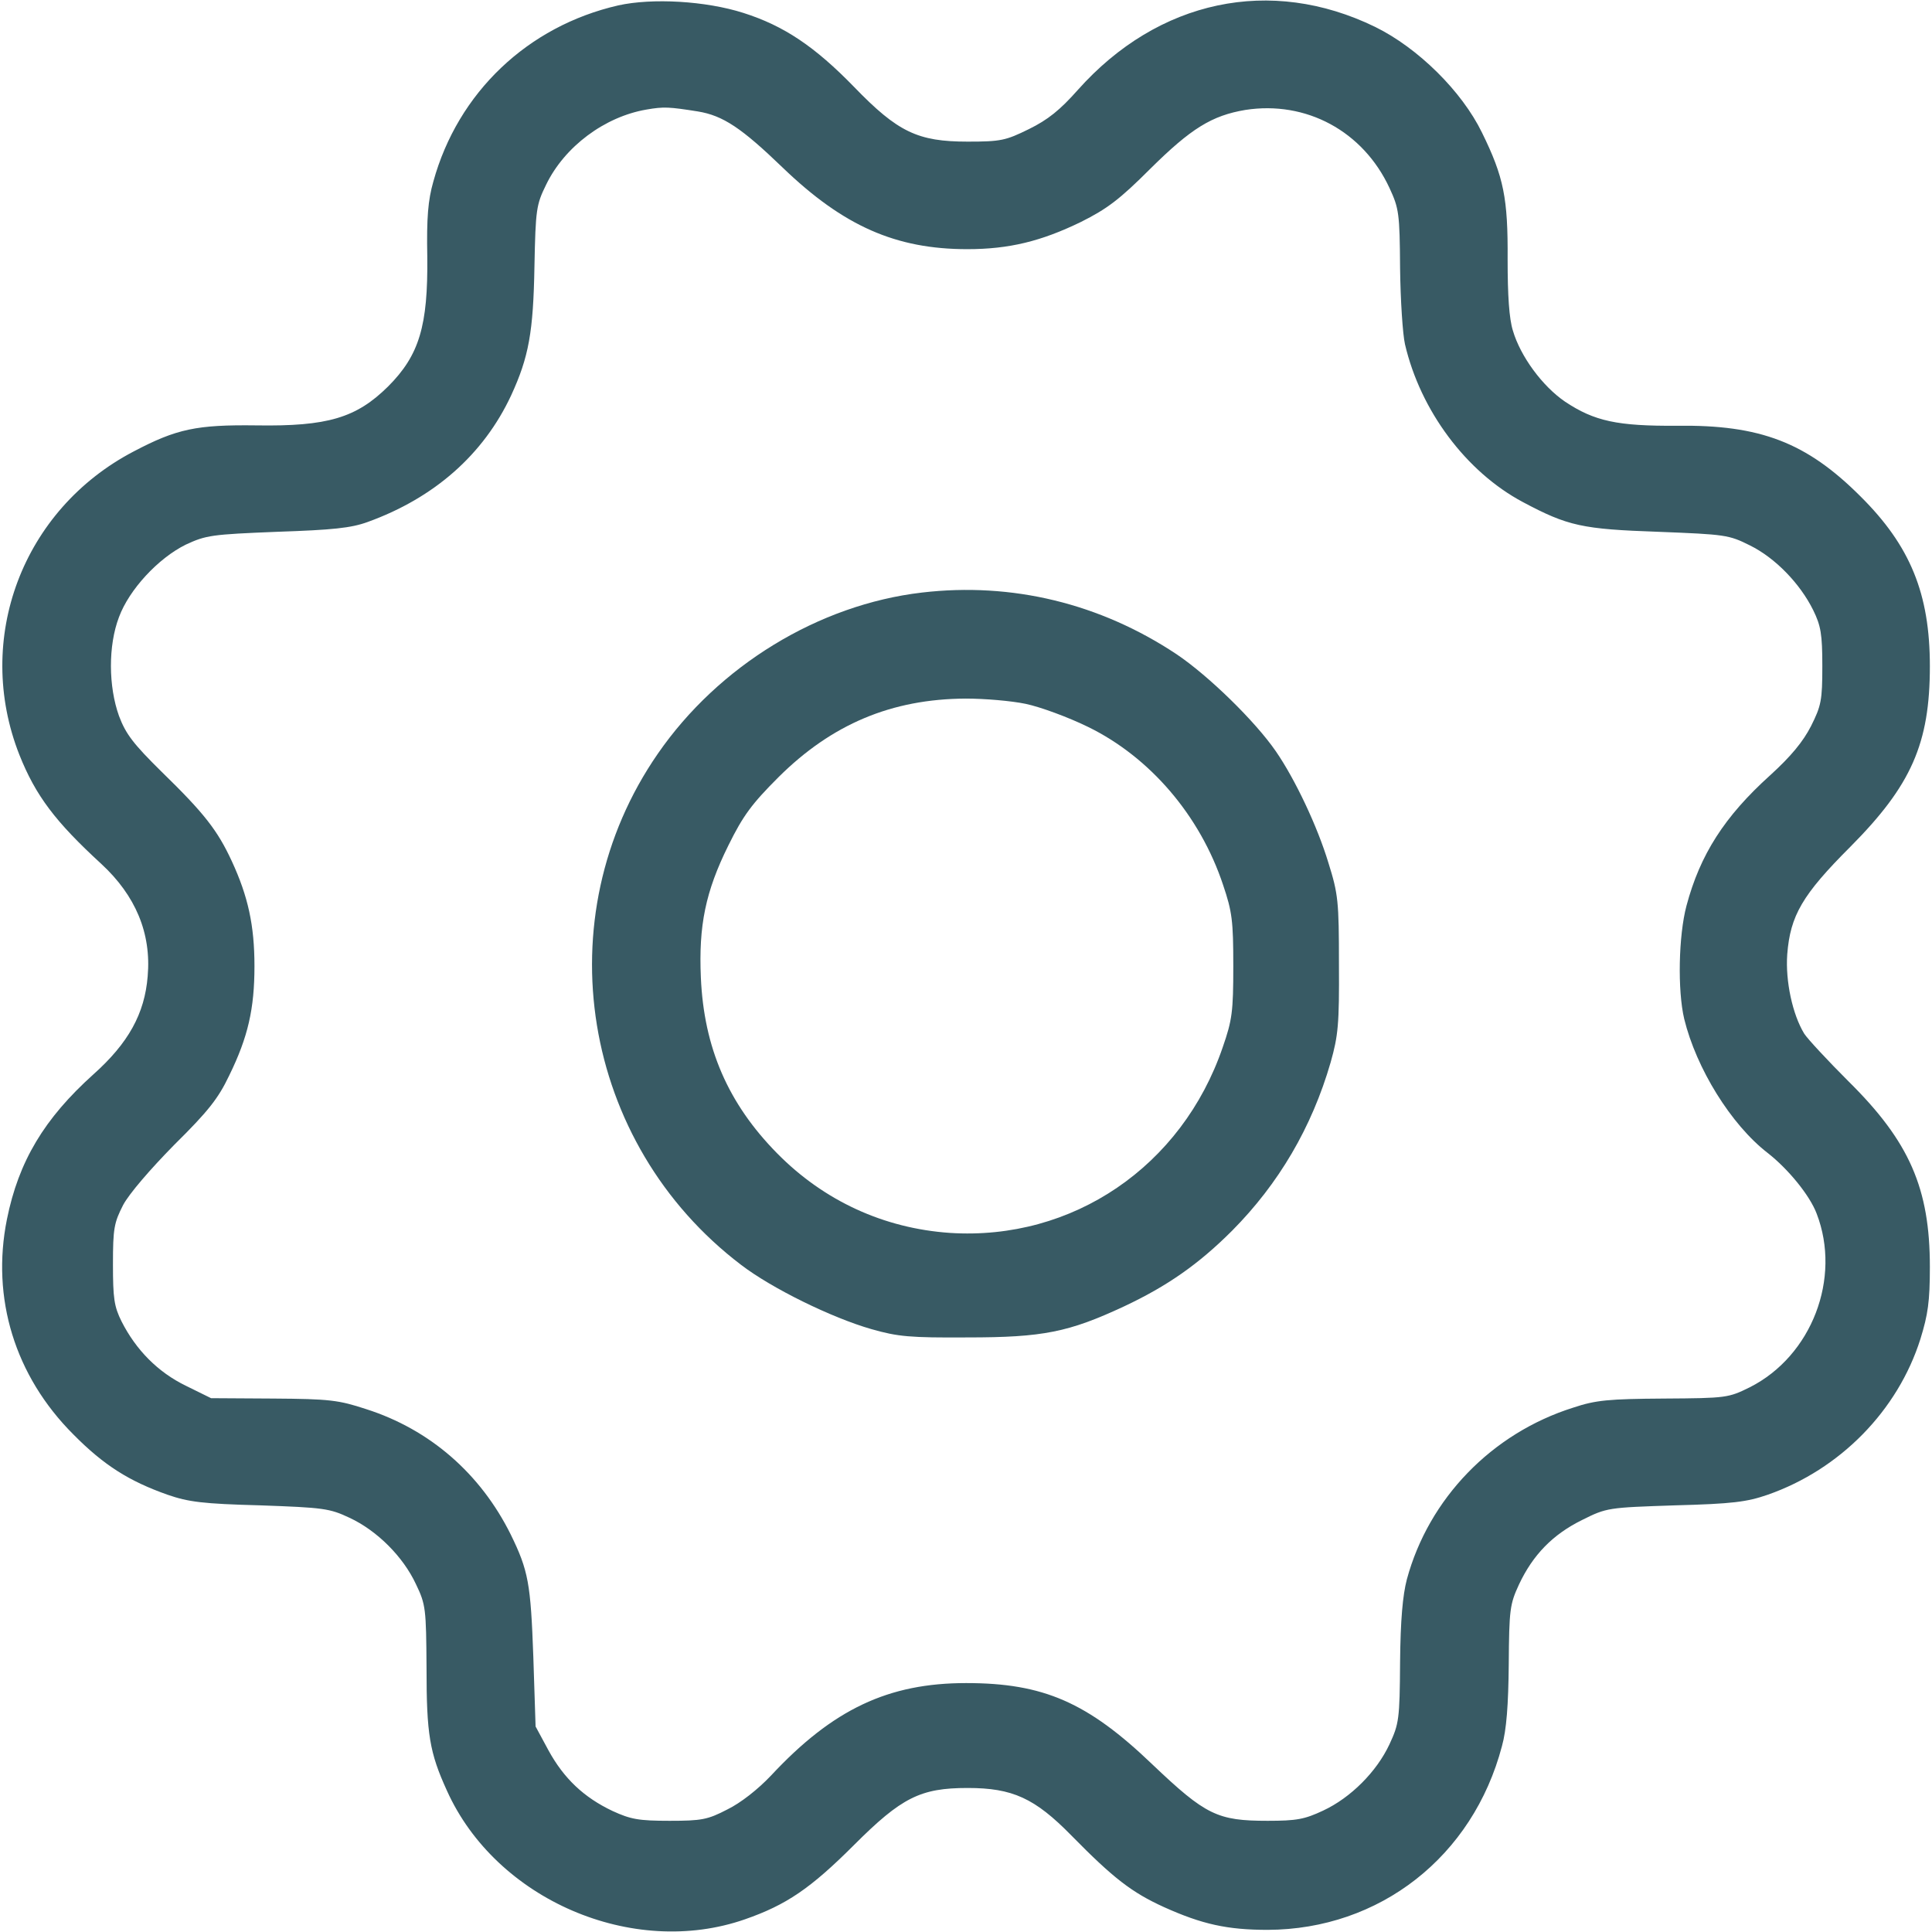
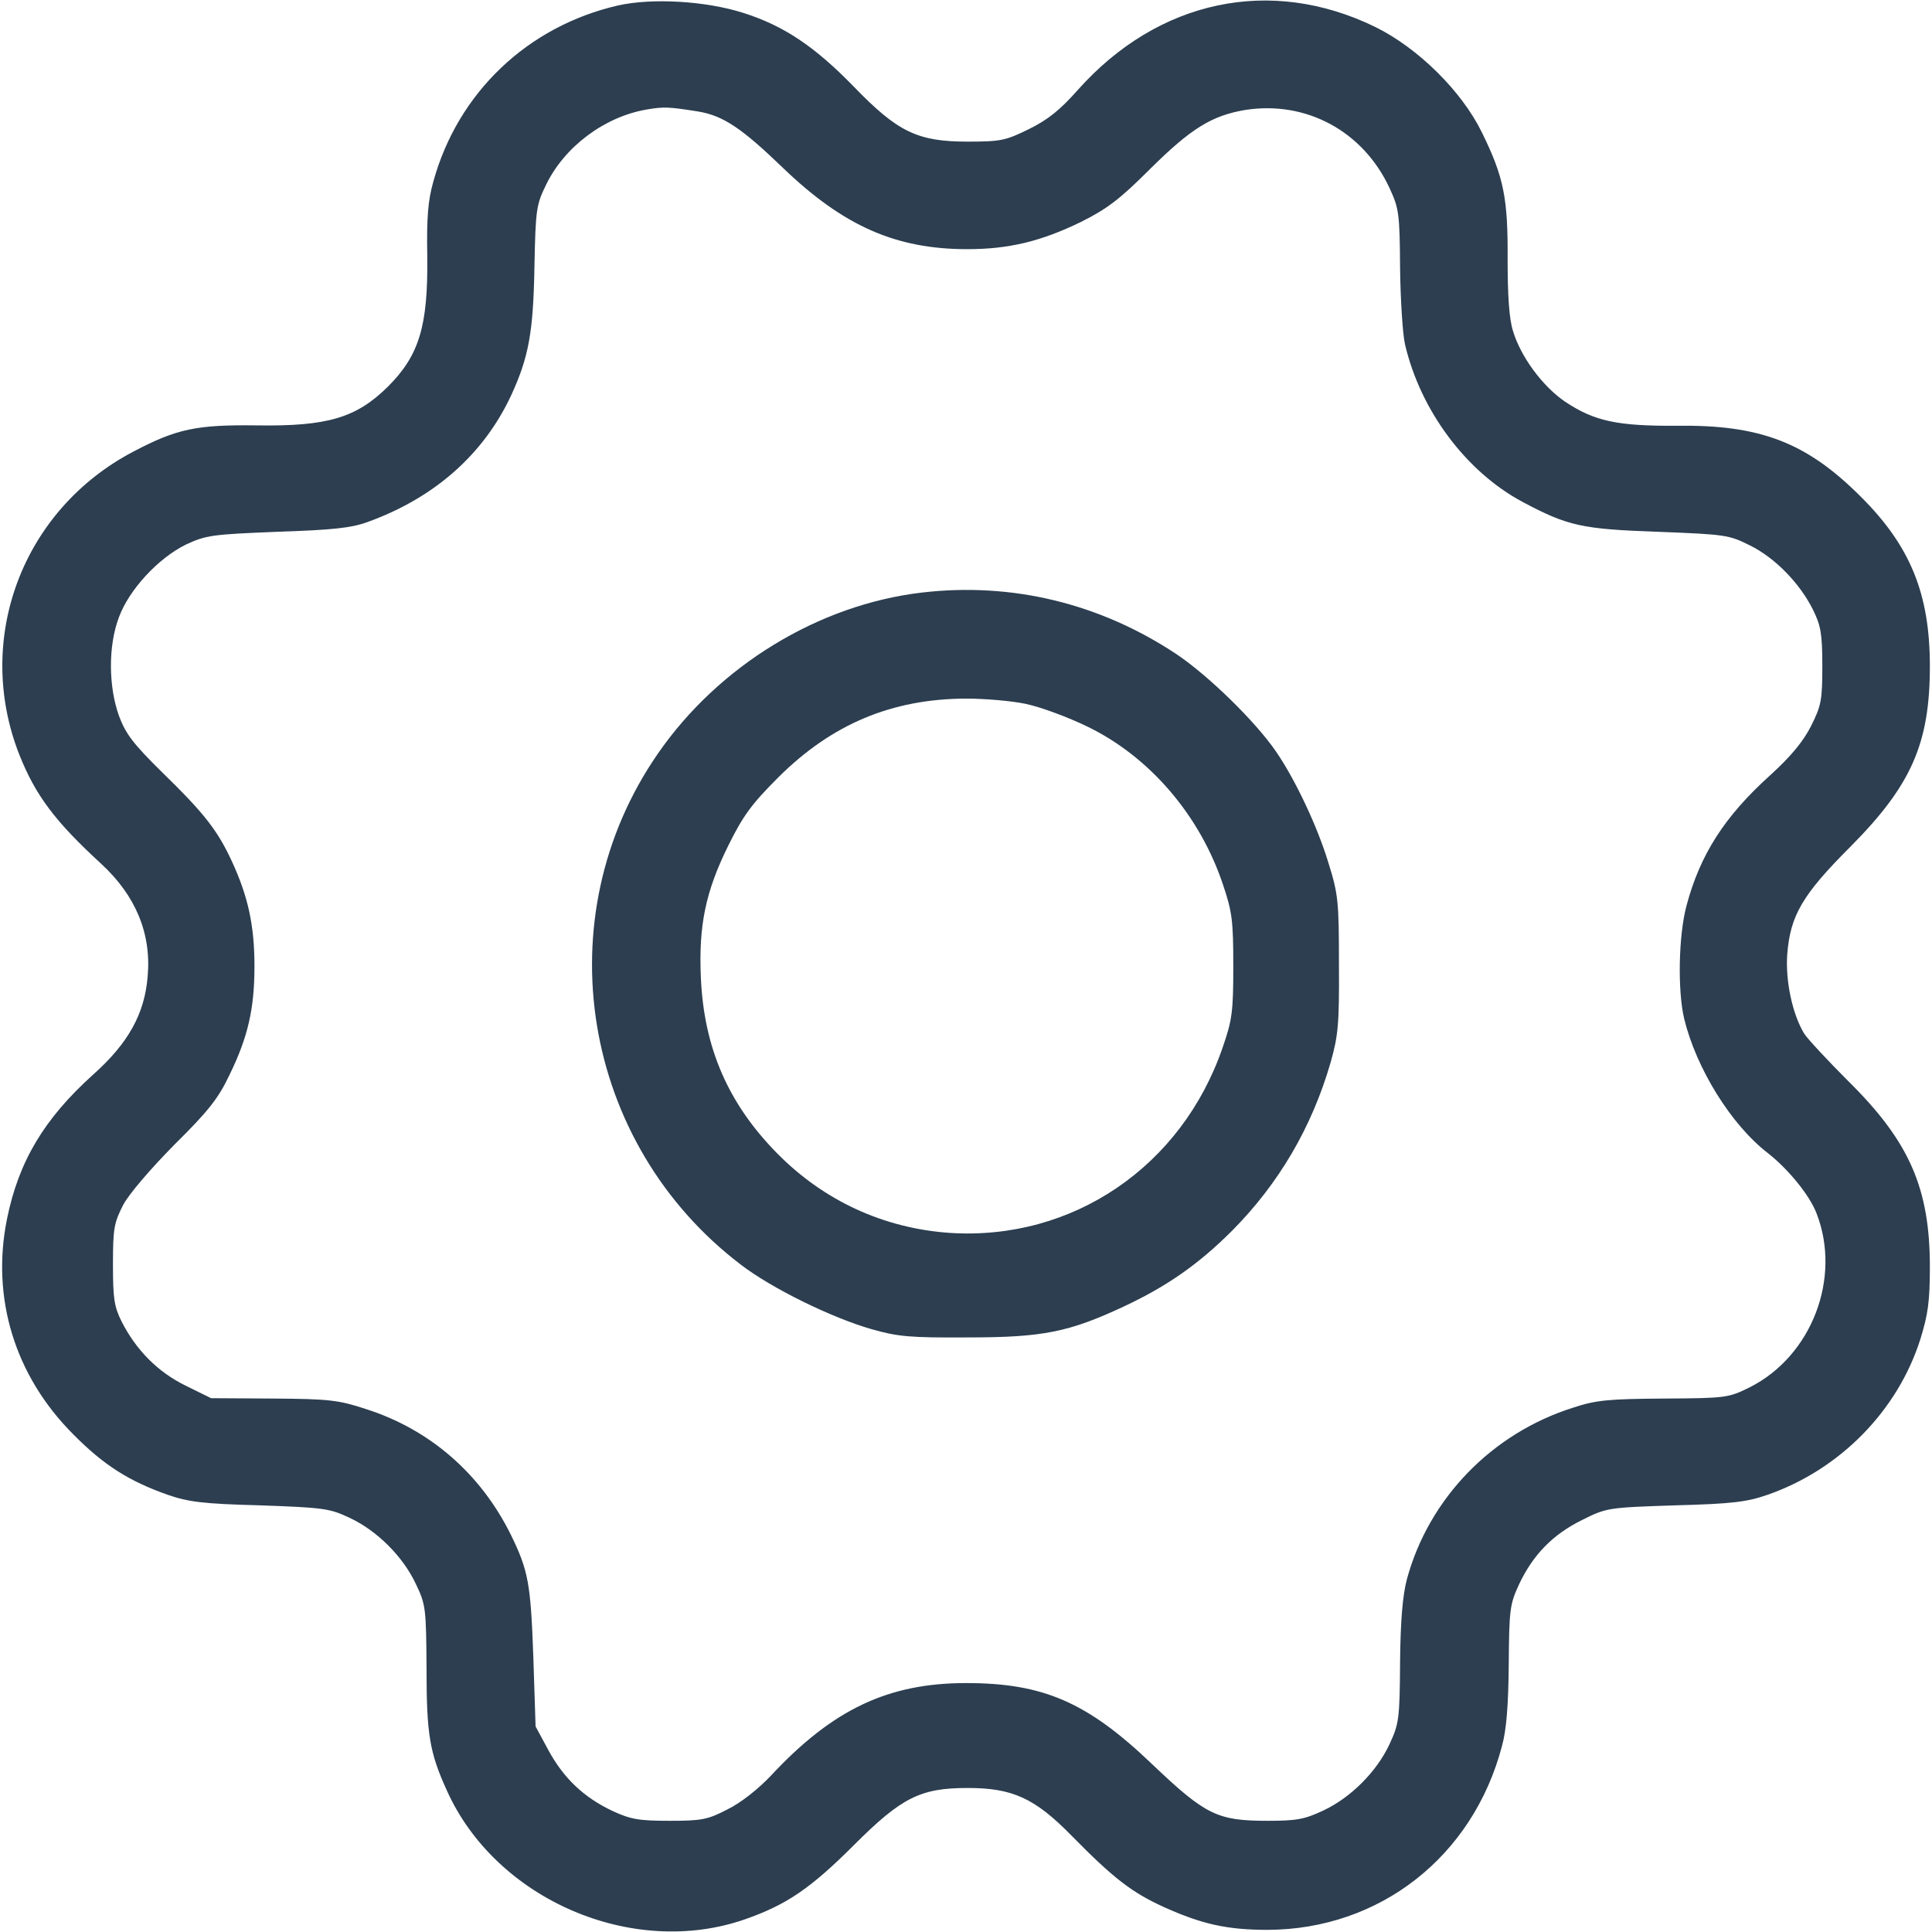
<svg xmlns="http://www.w3.org/2000/svg" version="1.1" width="512pt" height="512pt" viewBox="0,0,256,256">
-   <g fill="#385a64" fill-rule="nonzero" stroke="none" stroke-width="1" stroke-linecap="butt" stroke-linejoin="miter" stroke-miterlimit="10" stroke-dasharray="" stroke-dashoffset="0" font-family="none" font-weight="none" font-size="none" text-anchor="none" style="mix-blend-mode: normal">
-     <g transform="translate(-0.28235,0.01582) scale(0.5,0.5)">
-       <g transform="translate(0,512) scale(0.1,-0.1)">
-         <path d="M1644,5106c-240,-55 -425,-231 -490,-467c-14,-49 -18,-96 -16,-199c2,-183 -21,-261 -104,-344c-84,-83 -160,-106 -349,-103c-158,2 -211,-9 -325,-69c-295,-154 -424,-497 -303,-804c43,-108 95,-177 217,-289c91,-84 133,-184 123,-298c-8,-99 -51,-177 -144,-260c-130,-117 -198,-230 -229,-384c-42,-209 21,-415 176,-570c81,-82 148,-124 250,-160c55,-19 93,-24 245,-28c168,-6 184,-8 237,-33c73,-34 142,-103 176,-176c26,-54 27,-65 28,-222c0,-176 8,-224 54,-325c130,-289 492,-445 790,-341c109,38 173,81 289,197c126,126 176,151 301,151c119,0 178,-27 275,-126c111,-113 160,-151 246,-190c100,-45 167,-60 274,-60c297,1 544,194 621,487c12,43 17,109 18,217c1,145 3,159 27,211c37,79 90,133 167,171c66,33 69,33 247,39c152,4 190,9 245,28c192,67 345,223 405,413c20,65 25,99 25,191c0,208 -54,332 -216,492c-55,55 -108,112 -117,126c-31,51 -50,139 -45,210c8,103 40,158 167,285c162,163 211,274 211,479c0,192 -52,319 -184,450c-143,143 -266,190 -486,187c-158,-1 -219,12 -297,64c-60,41 -118,120 -138,188c-10,32 -14,93 -14,189c1,162 -10,218 -68,336c-53,109 -169,224 -283,280c-277,135 -575,72 -788,-167c-47,-53 -79,-79 -130,-104c-61,-30 -74,-33 -162,-33c-132,0 -185,25 -301,145c-104,107 -186,162 -293,196c-100,32 -242,40 -332,20zM1855,4825c67,-11 116,-44 225,-149c161,-155 300,-216 489,-216c111,0 196,21 301,72c70,35 103,60 184,141c108,107 163,141 252,156c161,25 312,-56 382,-207c25,-54 27,-67 28,-212c1,-85 7,-176 13,-202c41,-176 162,-338 312,-418c120,-64 158,-72 359,-79c178,-7 187,-8 243,-36c67,-33 133,-101 168,-172c20,-41 24,-63 24,-148c0,-91 -3,-105 -30,-159c-21,-41 -53,-80 -108,-130c-122,-110 -186,-211 -222,-346c-21,-79 -24,-224 -6,-300c32,-131 124,-280 221,-355c55,-43 112,-113 130,-161c66,-171 -13,-377 -177,-460c-57,-28 -61,-29 -228,-30c-146,-1 -180,-4 -240,-24c-216,-68 -383,-241 -441,-455c-11,-42 -17,-108 -18,-220c-1,-151 -3,-163 -28,-217c-34,-73 -103,-142 -176,-176c-49,-23 -70,-27 -147,-27c-133,0 -164,15 -305,149c-172,165 -289,216 -494,216c-206,0 -353,-69 -517,-245c-35,-37 -81,-73 -116,-90c-52,-27 -68,-30 -153,-30c-82,0 -103,4 -151,26c-76,36 -129,86 -170,161l-34,63l-6,185c-7,194 -13,228 -60,324c-80,161 -214,278 -383,332c-73,24 -97,27 -246,28l-165,1l-67,33c-74,36 -132,95 -170,170c-20,40 -23,62 -23,152c0,95 3,110 27,157c16,30 72,95 136,160c89,88 116,122 145,183c50,102 67,177 67,290c0,108 -17,185 -60,278c-38,82 -73,127 -186,237c-75,74 -95,100 -113,148c-28,78 -29,186 0,262c27,73 104,156 177,192c54,25 68,27 242,34c148,5 196,10 240,26c177,64 307,179 380,335c47,102 59,168 62,343c3,151 5,163 31,216c49,101 155,180 266,199c46,8 60,7 136,-5z" />
-         <path d="M2449,3550c-274,-32 -539,-194 -700,-427c-301,-435 -203,-1033 221,-1355c81,-62 240,-140 345,-170c70,-20 102,-23 255,-22c200,0 268,14 414,82c115,54 198,112 287,201c123,124 211,273 261,446c20,71 23,101 22,260c0,167 -2,186 -28,269c-29,96 -88,221 -139,295c-55,80 -179,201 -264,258c-202,134 -435,191 -674,163zM2724,3255c38,-8 112,-35 165,-61c164,-80 297,-235 358,-419c24,-71 27,-95 27,-215c0,-121 -3,-143 -28,-215c-108,-316 -398,-513 -723,-492c-175,12 -334,85 -458,211c-130,132 -194,280 -202,466c-6,137 12,227 73,350c39,79 62,110 133,181c141,140 299,207 496,208c50,0 121,-6 159,-14z" />
+   <g fill="#2c3e50" fill-rule="nonzero" stroke="none" stroke-width="1" stroke-linecap="butt" stroke-linejoin="miter" stroke-miterlimit="10" stroke-dasharray="" stroke-dashoffset="0" font-family="none" font-weight="none" font-size="none" text-anchor="none" style="mix-blend-mode: normal">
+     <g transform="translate(0,0)">
+       <g>
+         <g transform="translate(-0.28235,0.01582) scale(0.5,0.5)">
+           <g transform="translate(0,512) scale(0.1,-0.1)">
+             <path d="M1644,5106c-240,-55 -425,-231 -490,-467c-14,-49 -18,-96 -16,-199c2,-183 -21,-261 -104,-344c-84,-83 -160,-106 -349,-103c-158,2 -211,-9 -325,-69c-295,-154 -424,-497 -303,-804c43,-108 95,-177 217,-289c91,-84 133,-184 123,-298c-8,-99 -51,-177 -144,-260c-130,-117 -198,-230 -229,-384c-42,-209 21,-415 176,-570c81,-82 148,-124 250,-160c55,-19 93,-24 245,-28c168,-6 184,-8 237,-33c73,-34 142,-103 176,-176c26,-54 27,-65 28,-222c0,-176 8,-224 54,-325c130,-289 492,-445 790,-341c109,38 173,81 289,197c126,126 176,151 301,151c119,0 178,-27 275,-126c111,-113 160,-151 246,-190c100,-45 167,-60 274,-60c297,1 544,194 621,487c12,43 17,109 18,217c1,145 3,159 27,211c37,79 90,133 167,171c66,33 69,33 247,39c152,4 190,9 245,28c192,67 345,223 405,413c20,65 25,99 25,191c0,208 -54,332 -216,492c-55,55 -108,112 -117,126c-31,51 -50,139 -45,210c8,103 40,158 167,285c162,163 211,274 211,479c0,192 -52,319 -184,450c-143,143 -266,190 -486,187c-158,-1 -219,12 -297,64c-60,41 -118,120 -138,188c-10,32 -14,93 -14,189c1,162 -10,218 -68,336c-53,109 -169,224 -283,280c-277,135 -575,72 -788,-167c-47,-53 -79,-79 -130,-104c-61,-30 -74,-33 -162,-33c-132,0 -185,25 -301,145c-104,107 -186,162 -293,196c-100,32 -242,40 -332,20zM1855,4825c67,-11 116,-44 225,-149c161,-155 300,-216 489,-216c111,0 196,21 301,72c70,35 103,60 184,141c108,107 163,141 252,156c161,25 312,-56 382,-207c25,-54 27,-67 28,-212c1,-85 7,-176 13,-202c41,-176 162,-338 312,-418c120,-64 158,-72 359,-79c178,-7 187,-8 243,-36c67,-33 133,-101 168,-172c20,-41 24,-63 24,-148c0,-91 -3,-105 -30,-159c-21,-41 -53,-80 -108,-130c-122,-110 -186,-211 -222,-346c-21,-79 -24,-224 -6,-300c32,-131 124,-280 221,-355c55,-43 112,-113 130,-161c66,-171 -13,-377 -177,-460c-57,-28 -61,-29 -228,-30c-146,-1 -180,-4 -240,-24c-216,-68 -383,-241 -441,-455c-11,-42 -17,-108 -18,-220c-1,-151 -3,-163 -28,-217c-34,-73 -103,-142 -176,-176c-49,-23 -70,-27 -147,-27c-133,0 -164,15 -305,149c-172,165 -289,216 -494,216c-206,0 -353,-69 -517,-245c-35,-37 -81,-73 -116,-90c-52,-27 -68,-30 -153,-30c-82,0 -103,4 -151,26c-76,36 -129,86 -170,161l-34,63l-6,185c-7,194 -13,228 -60,324c-80,161 -214,278 -383,332c-73,24 -97,27 -246,28l-165,1l-67,33c-74,36 -132,95 -170,170c-20,40 -23,62 -23,152c0,95 3,110 27,157c16,30 72,95 136,160c89,88 116,122 145,183c50,102 67,177 67,290c0,108 -17,185 -60,278c-38,82 -73,127 -186,237c-75,74 -95,100 -113,148c-28,78 -29,186 0,262c27,73 104,156 177,192c54,25 68,27 242,34c148,5 196,10 240,26c177,64 307,179 380,335c47,102 59,168 62,343c3,151 5,163 31,216c49,101 155,180 266,199c46,8 60,7 136,-5z" />
+             <path d="M2449,3550c-274,-32 -539,-194 -700,-427c-301,-435 -203,-1033 221,-1355c81,-62 240,-140 345,-170c70,-20 102,-23 255,-22c200,0 268,14 414,82c115,54 198,112 287,201c123,124 211,273 261,446c20,71 23,101 22,260c0,167 -2,186 -28,269c-29,96 -88,221 -139,295c-55,80 -179,201 -264,258c-202,134 -435,191 -674,163zM2724,3255c38,-8 112,-35 165,-61c164,-80 297,-235 358,-419c24,-71 27,-95 27,-215c0,-121 -3,-143 -28,-215c-108,-316 -398,-513 -723,-492c-175,12 -334,85 -458,211c-130,132 -194,280 -202,466c-6,137 12,227 73,350c39,79 62,110 133,181c141,140 299,207 496,208c50,0 121,-6 159,-14z" />
+           </g>
+         </g>
      </g>
    </g>
  </g>
</svg>
